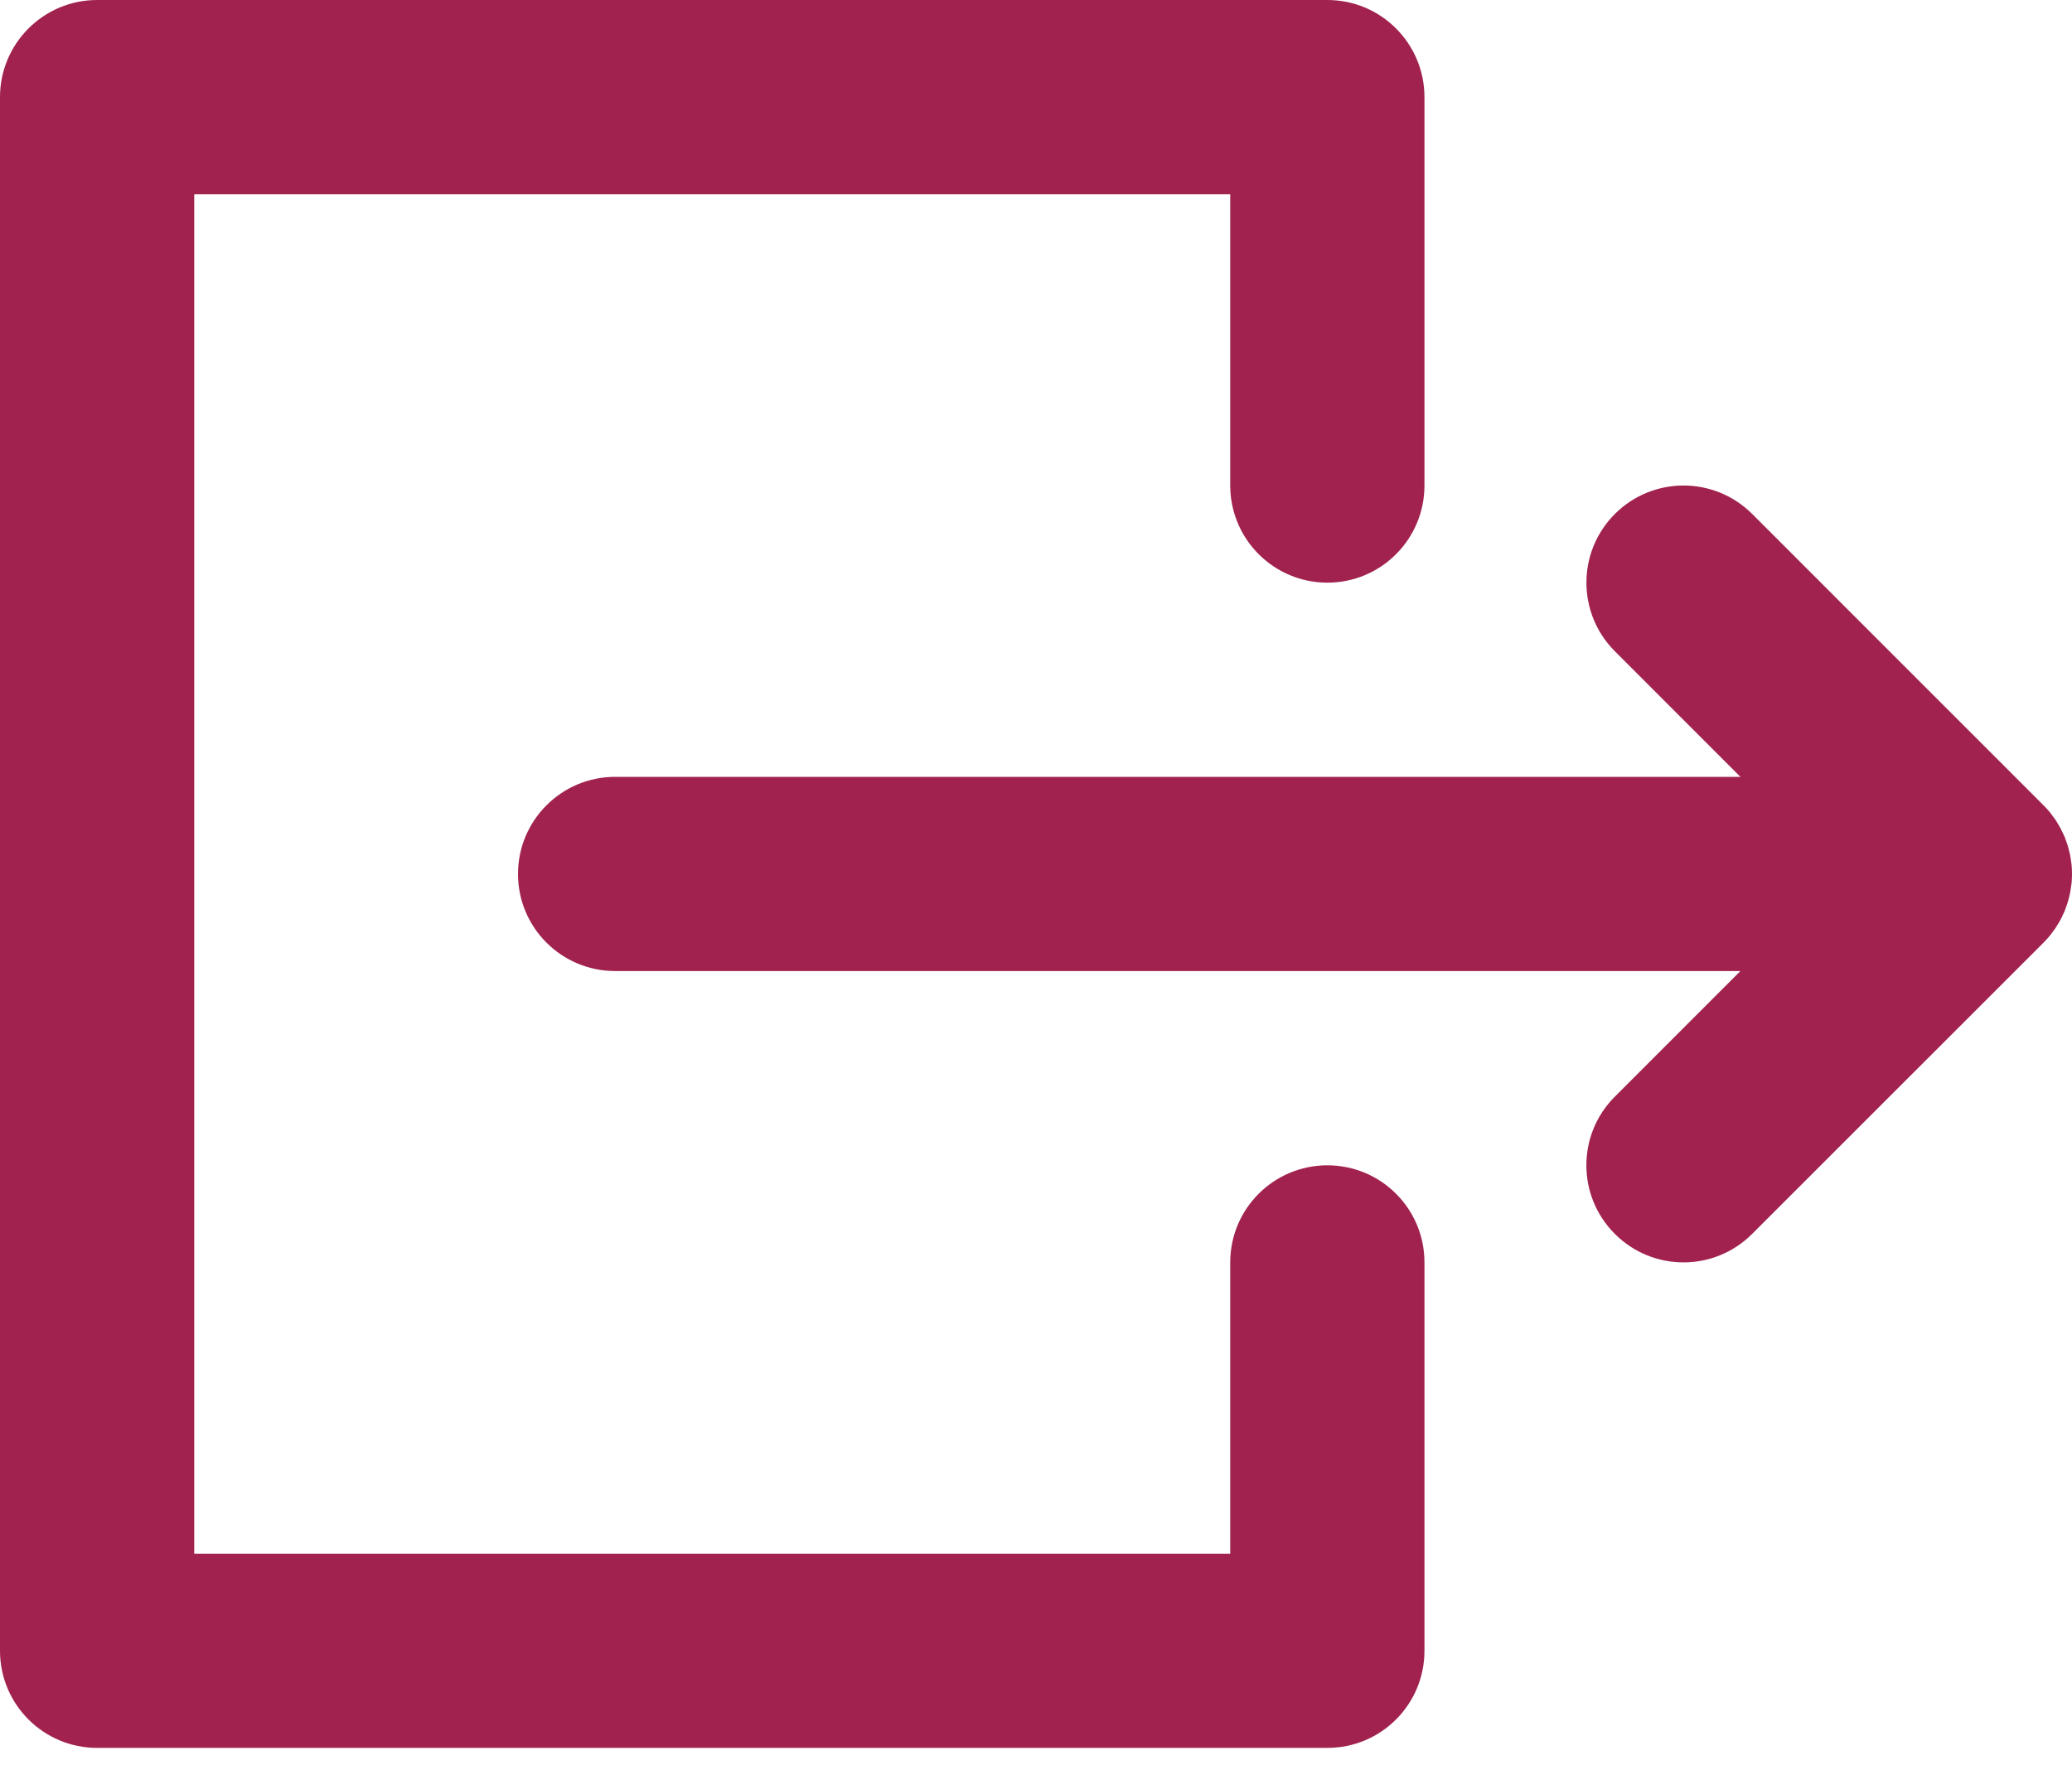
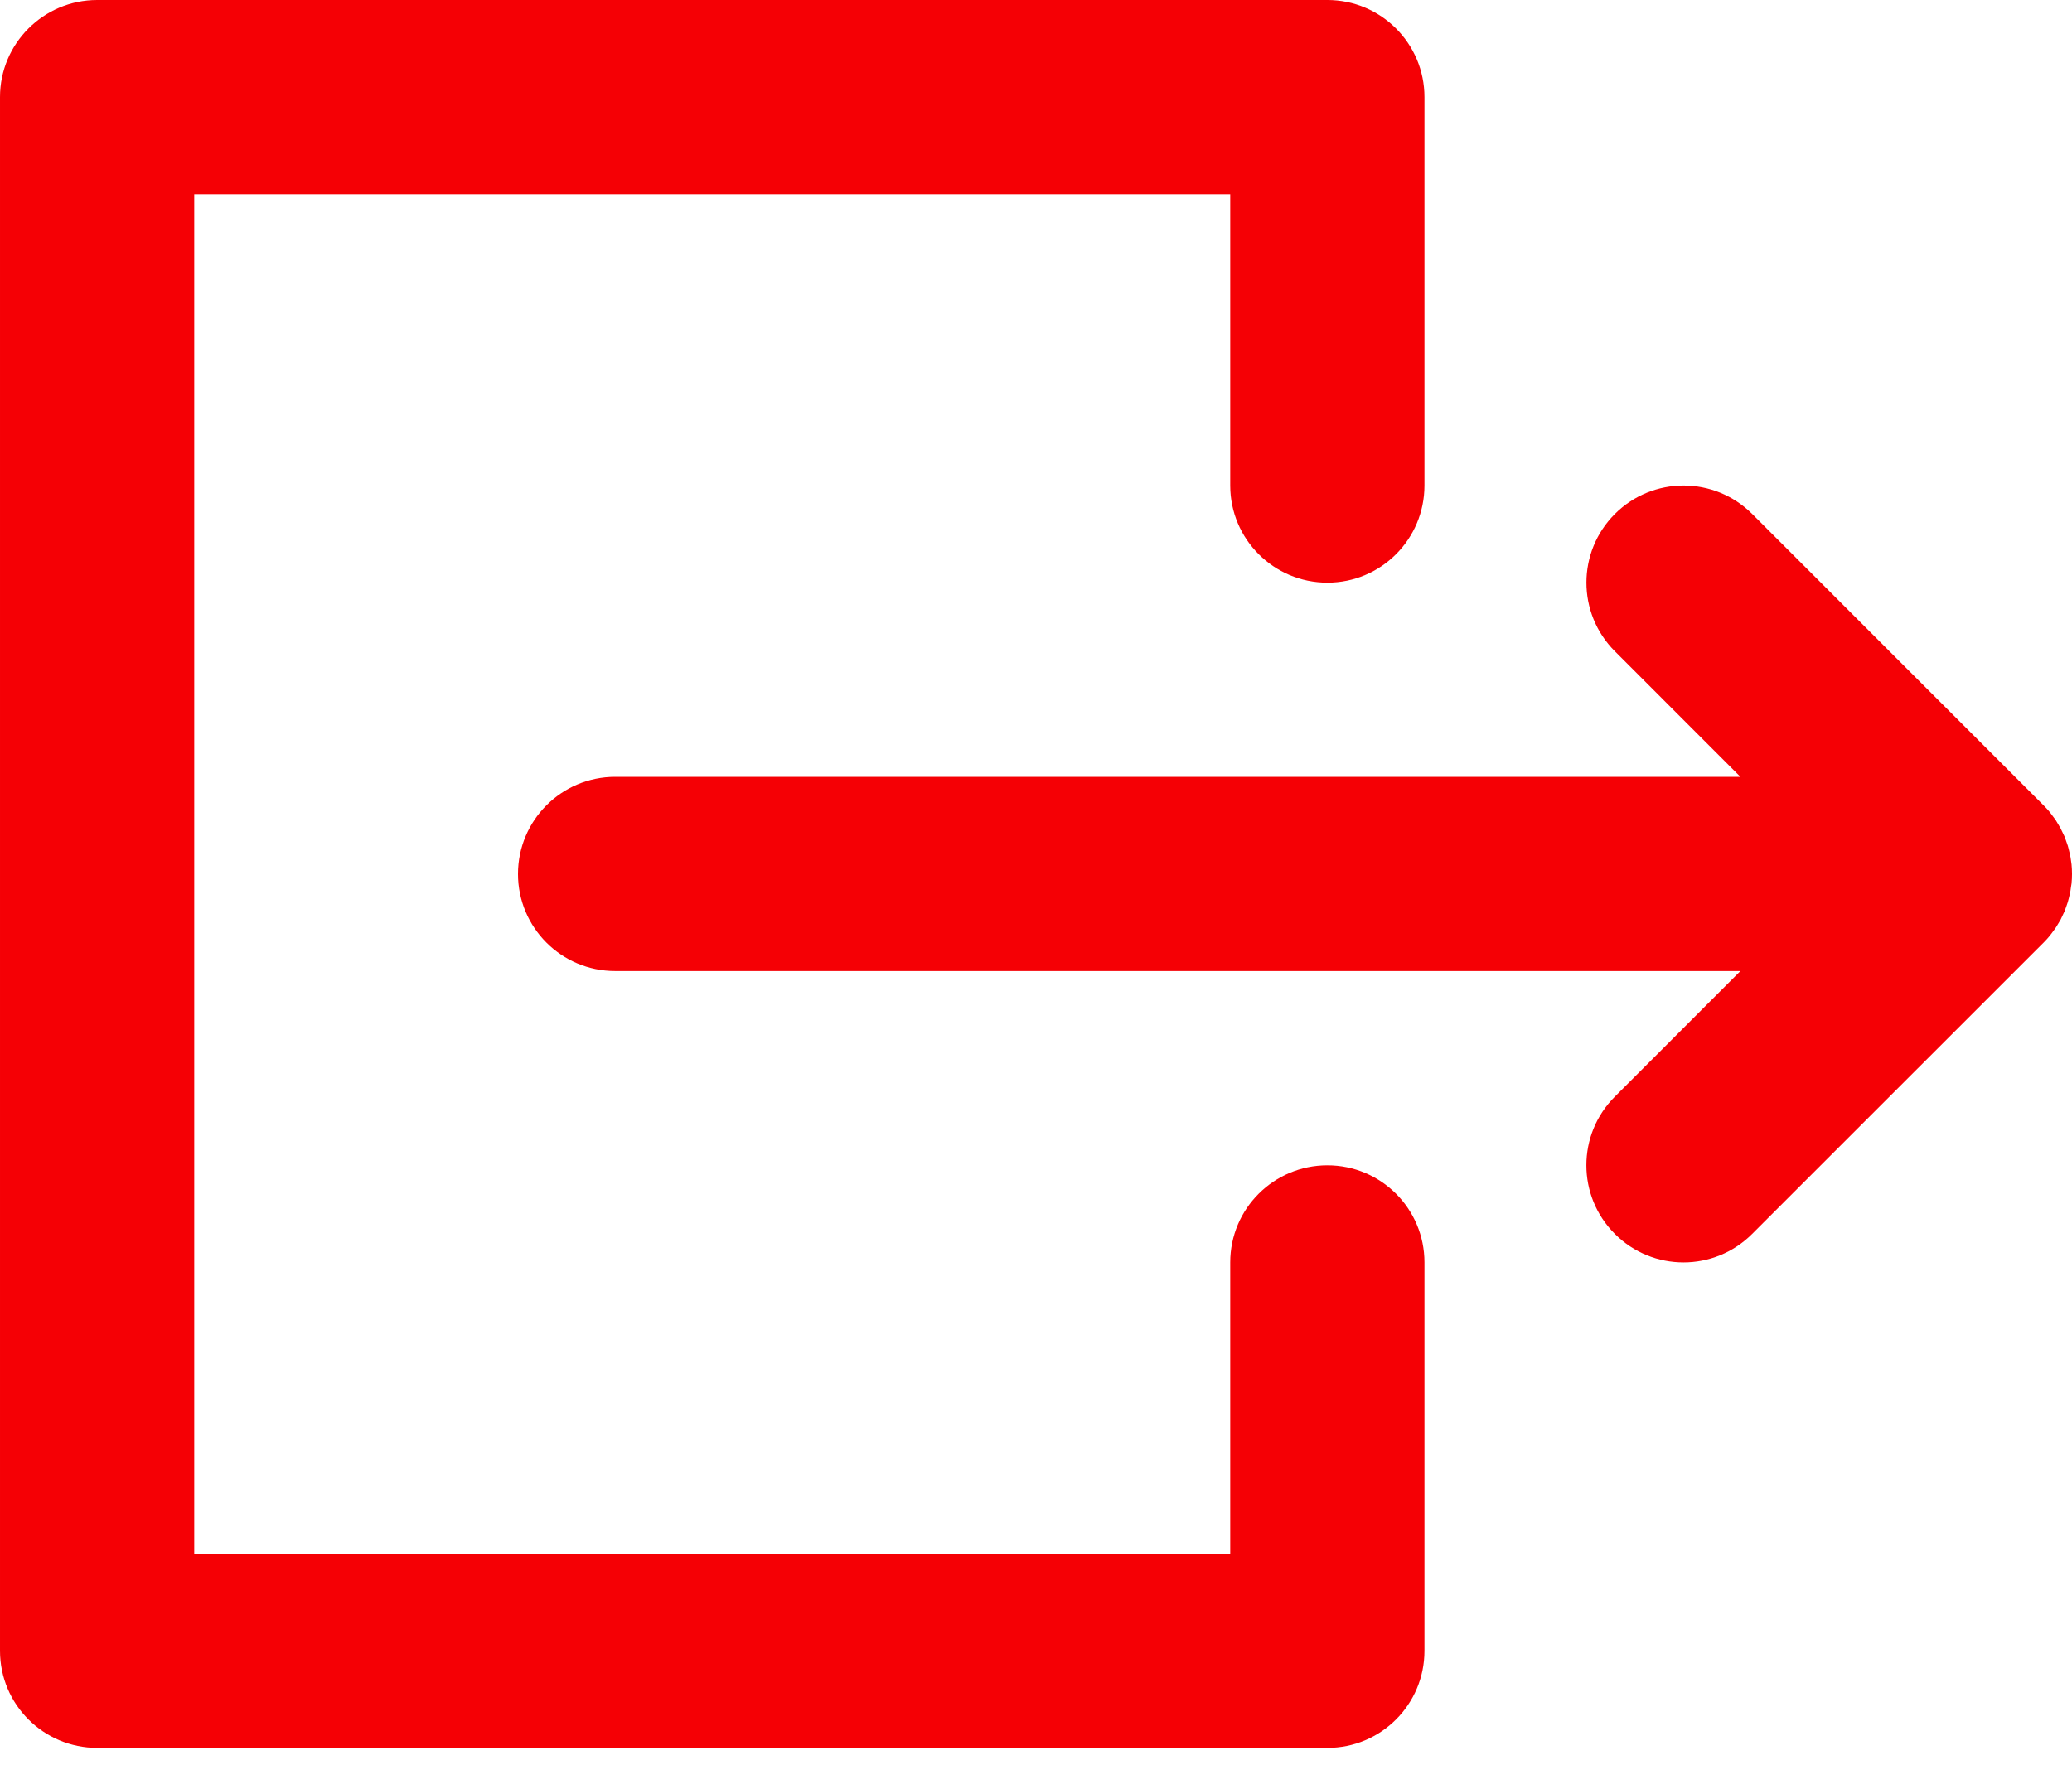
<svg xmlns="http://www.w3.org/2000/svg" width="27" height="23" viewBox="0 0 27 23" fill="none">
-   <path d="M22.679 10.125H8.016C7.317 10.125 6.75 10.692 6.75 11.391C6.75 12.09 7.317 12.656 8.016 12.656H22.679L21.043 14.293C20.548 14.787 20.548 15.588 21.043 16.082C21.537 16.577 22.338 16.577 22.832 16.082L26.629 12.286C26.659 12.256 26.687 12.225 26.713 12.193C26.725 12.178 26.735 12.164 26.746 12.149C26.76 12.131 26.774 12.112 26.787 12.093C26.799 12.075 26.809 12.057 26.82 12.039C26.83 12.022 26.841 12.005 26.851 11.987C26.86 11.968 26.869 11.949 26.878 11.93C26.887 11.912 26.896 11.894 26.904 11.875C26.911 11.856 26.918 11.837 26.924 11.819C26.931 11.799 26.939 11.778 26.945 11.758C26.951 11.739 26.955 11.72 26.96 11.701C26.965 11.68 26.971 11.659 26.975 11.638C26.98 11.616 26.982 11.594 26.985 11.572C26.988 11.553 26.992 11.534 26.994 11.515C26.998 11.475 27 11.433 27 11.392C27 11.392 27 11.391 27 11.39C27 11.39 27 11.389 27 11.389C27 11.348 26.998 11.307 26.994 11.266C26.992 11.247 26.988 11.229 26.986 11.21C26.983 11.188 26.98 11.165 26.975 11.143C26.971 11.122 26.965 11.101 26.96 11.081C26.955 11.061 26.951 11.042 26.945 11.023C26.939 11.003 26.931 10.983 26.924 10.963C26.918 10.944 26.911 10.925 26.904 10.906C26.896 10.888 26.887 10.87 26.878 10.852C26.869 10.832 26.86 10.813 26.85 10.794C26.841 10.777 26.831 10.76 26.82 10.743C26.809 10.725 26.799 10.706 26.787 10.688C26.774 10.669 26.761 10.652 26.747 10.634C26.736 10.619 26.725 10.603 26.713 10.588C26.688 10.558 26.661 10.528 26.633 10.5C26.632 10.498 26.631 10.497 26.629 10.496L22.833 6.699C22.585 6.452 22.262 6.328 21.938 6.328C21.614 6.328 21.29 6.452 21.043 6.699C20.549 7.193 20.549 7.994 21.043 8.488L22.679 10.125Z" fill="#A1224E" />
-   <path d="M1.266 22.781H17.297C17.996 22.781 18.562 22.215 18.562 21.516V16.453C18.562 15.754 17.996 15.188 17.297 15.188C16.598 15.188 16.031 15.754 16.031 16.453V20.25H2.531V2.531H16.031V6.328C16.031 7.027 16.598 7.594 17.297 7.594C17.996 7.594 18.562 7.027 18.562 6.328V1.266C18.562 0.567 17.996 -2.09808e-05 17.297 -2.09808e-05H1.266C0.567 -2.09808e-05 4.95911e-05 0.567 4.95911e-05 1.266V21.516C4.95911e-05 22.215 0.567 22.781 1.266 22.781Z" fill="#A1224E" />
+   <path d="M22.679 10.125H8.016C7.317 10.125 6.75 10.692 6.75 11.391C6.75 12.09 7.317 12.656 8.016 12.656H22.679L21.043 14.293C20.548 14.787 20.548 15.588 21.043 16.082C21.537 16.577 22.338 16.577 22.832 16.082L26.629 12.286C26.659 12.256 26.687 12.225 26.713 12.193C26.725 12.178 26.735 12.164 26.746 12.149C26.76 12.131 26.774 12.112 26.787 12.093C26.799 12.075 26.809 12.057 26.82 12.039C26.83 12.022 26.841 12.005 26.851 11.987C26.86 11.968 26.869 11.949 26.878 11.93C26.887 11.912 26.896 11.894 26.904 11.875C26.911 11.856 26.918 11.837 26.924 11.819C26.931 11.799 26.939 11.778 26.945 11.758C26.951 11.739 26.955 11.72 26.96 11.701C26.965 11.68 26.971 11.659 26.975 11.638C26.98 11.616 26.982 11.594 26.985 11.572C26.988 11.553 26.992 11.534 26.994 11.515C26.998 11.475 27 11.433 27 11.392C27 11.392 27 11.391 27 11.39C27 11.39 27 11.389 27 11.389C27 11.348 26.998 11.307 26.994 11.266C26.992 11.247 26.988 11.229 26.986 11.21C26.983 11.188 26.98 11.165 26.975 11.143C26.971 11.122 26.965 11.101 26.96 11.081C26.955 11.061 26.951 11.042 26.945 11.023C26.939 11.003 26.931 10.983 26.924 10.963C26.918 10.944 26.911 10.925 26.904 10.906C26.896 10.888 26.887 10.87 26.878 10.852C26.869 10.832 26.86 10.813 26.85 10.794C26.841 10.777 26.831 10.76 26.82 10.743C26.809 10.725 26.799 10.706 26.787 10.688C26.774 10.669 26.761 10.652 26.747 10.634C26.736 10.619 26.725 10.603 26.713 10.588C26.688 10.558 26.661 10.528 26.633 10.5C26.632 10.498 26.631 10.497 26.629 10.496L22.833 6.699C22.585 6.452 22.262 6.328 21.938 6.328C21.614 6.328 21.29 6.452 21.043 6.699C20.549 7.193 20.549 7.994 21.043 8.488L22.679 10.125Z" fill="#f50005" />
+   <path d="M1.266 22.781H17.297C17.996 22.781 18.562 22.215 18.562 21.516V16.453C18.562 15.754 17.996 15.188 17.297 15.188C16.598 15.188 16.031 15.754 16.031 16.453V20.25H2.531V2.531H16.031V6.328C16.031 7.027 16.598 7.594 17.297 7.594C17.996 7.594 18.562 7.027 18.562 6.328V1.266C18.562 0.567 17.996 -2.09808e-05 17.297 -2.09808e-05H1.266C0.567 -2.09808e-05 4.95911e-05 0.567 4.95911e-05 1.266V21.516C4.95911e-05 22.215 0.567 22.781 1.266 22.781Z" fill="#f50005" />
</svg>
